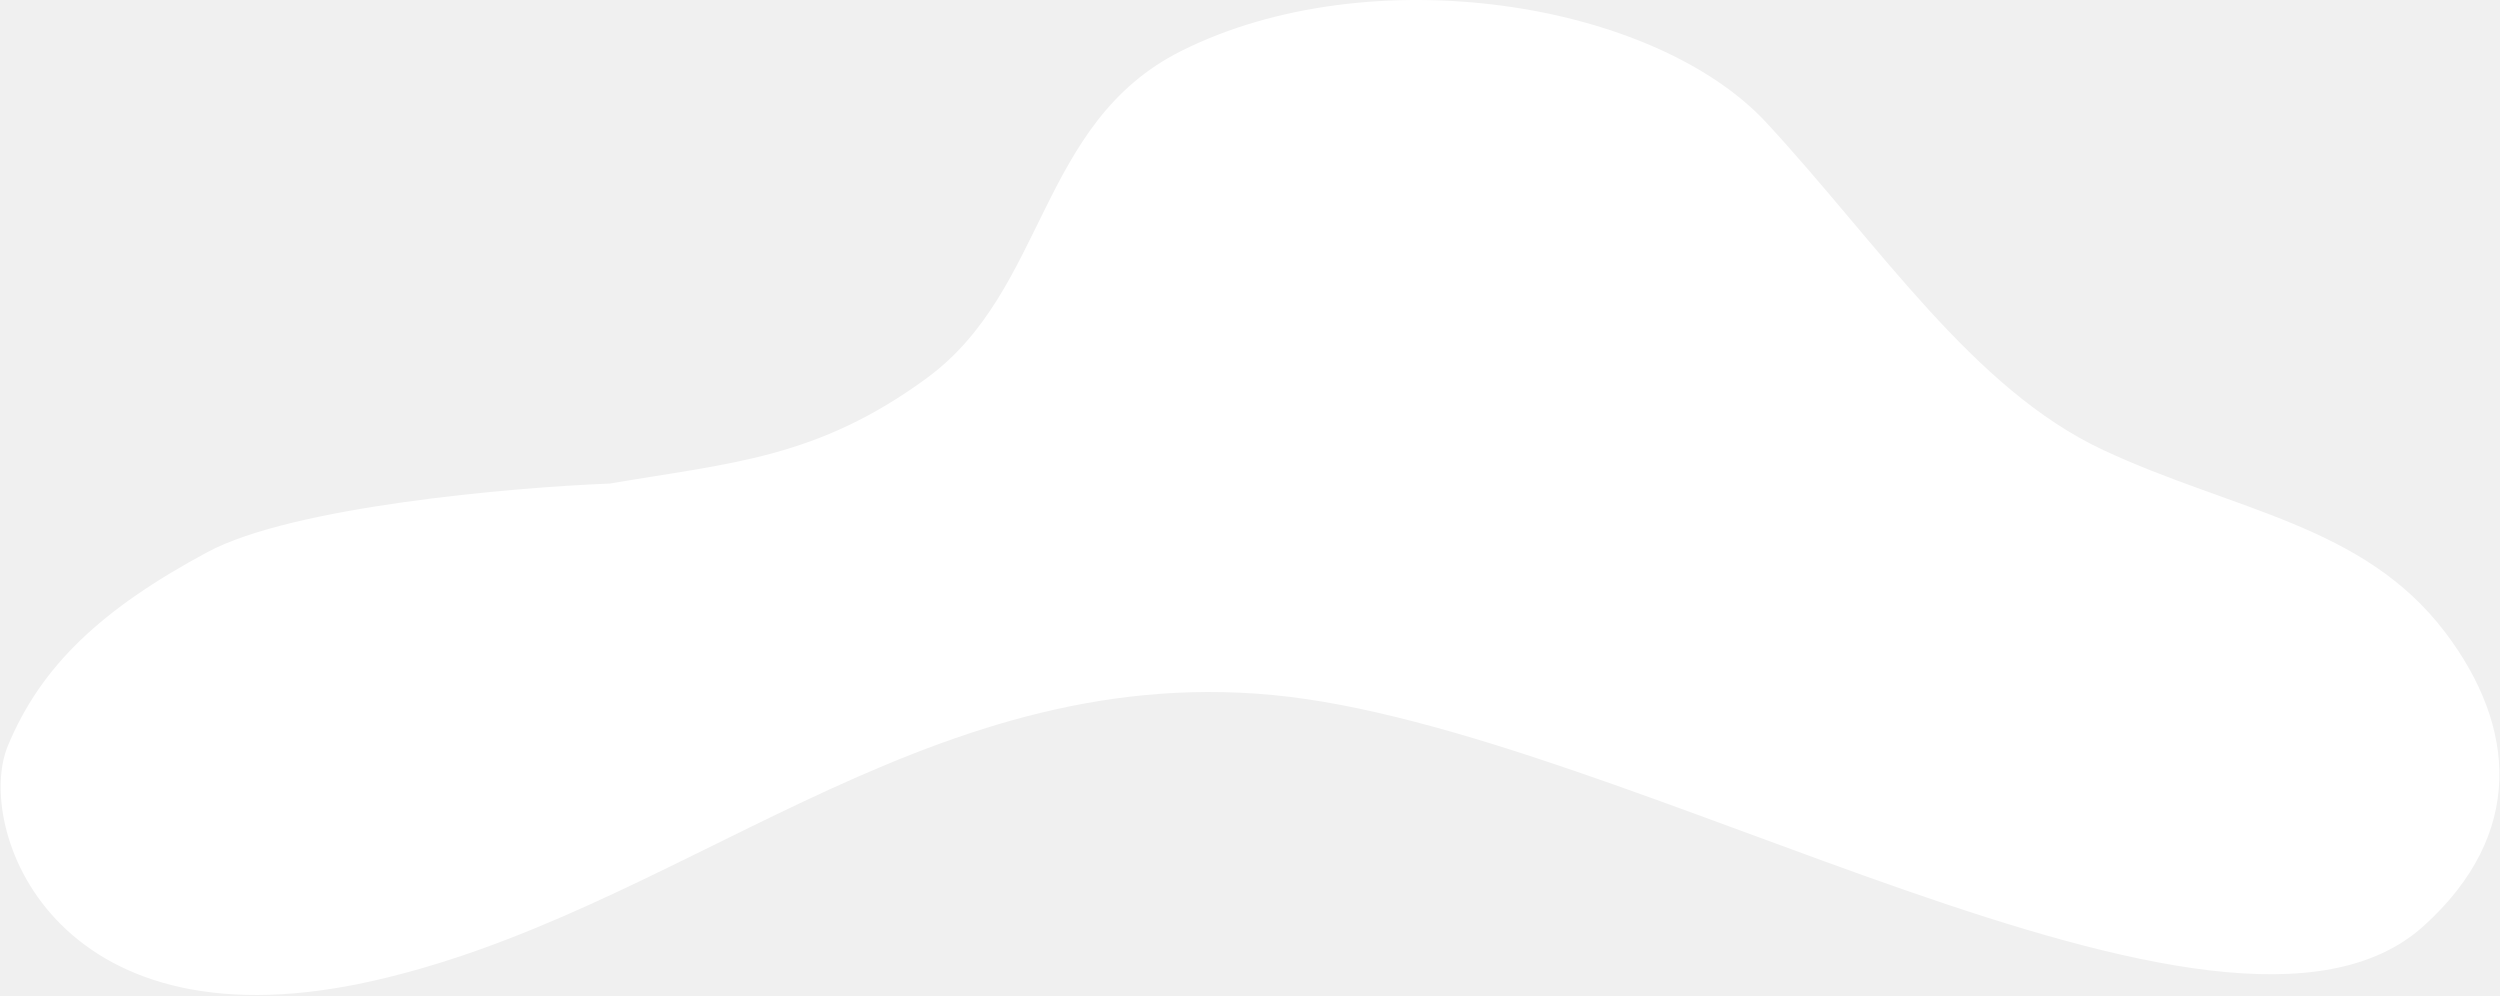
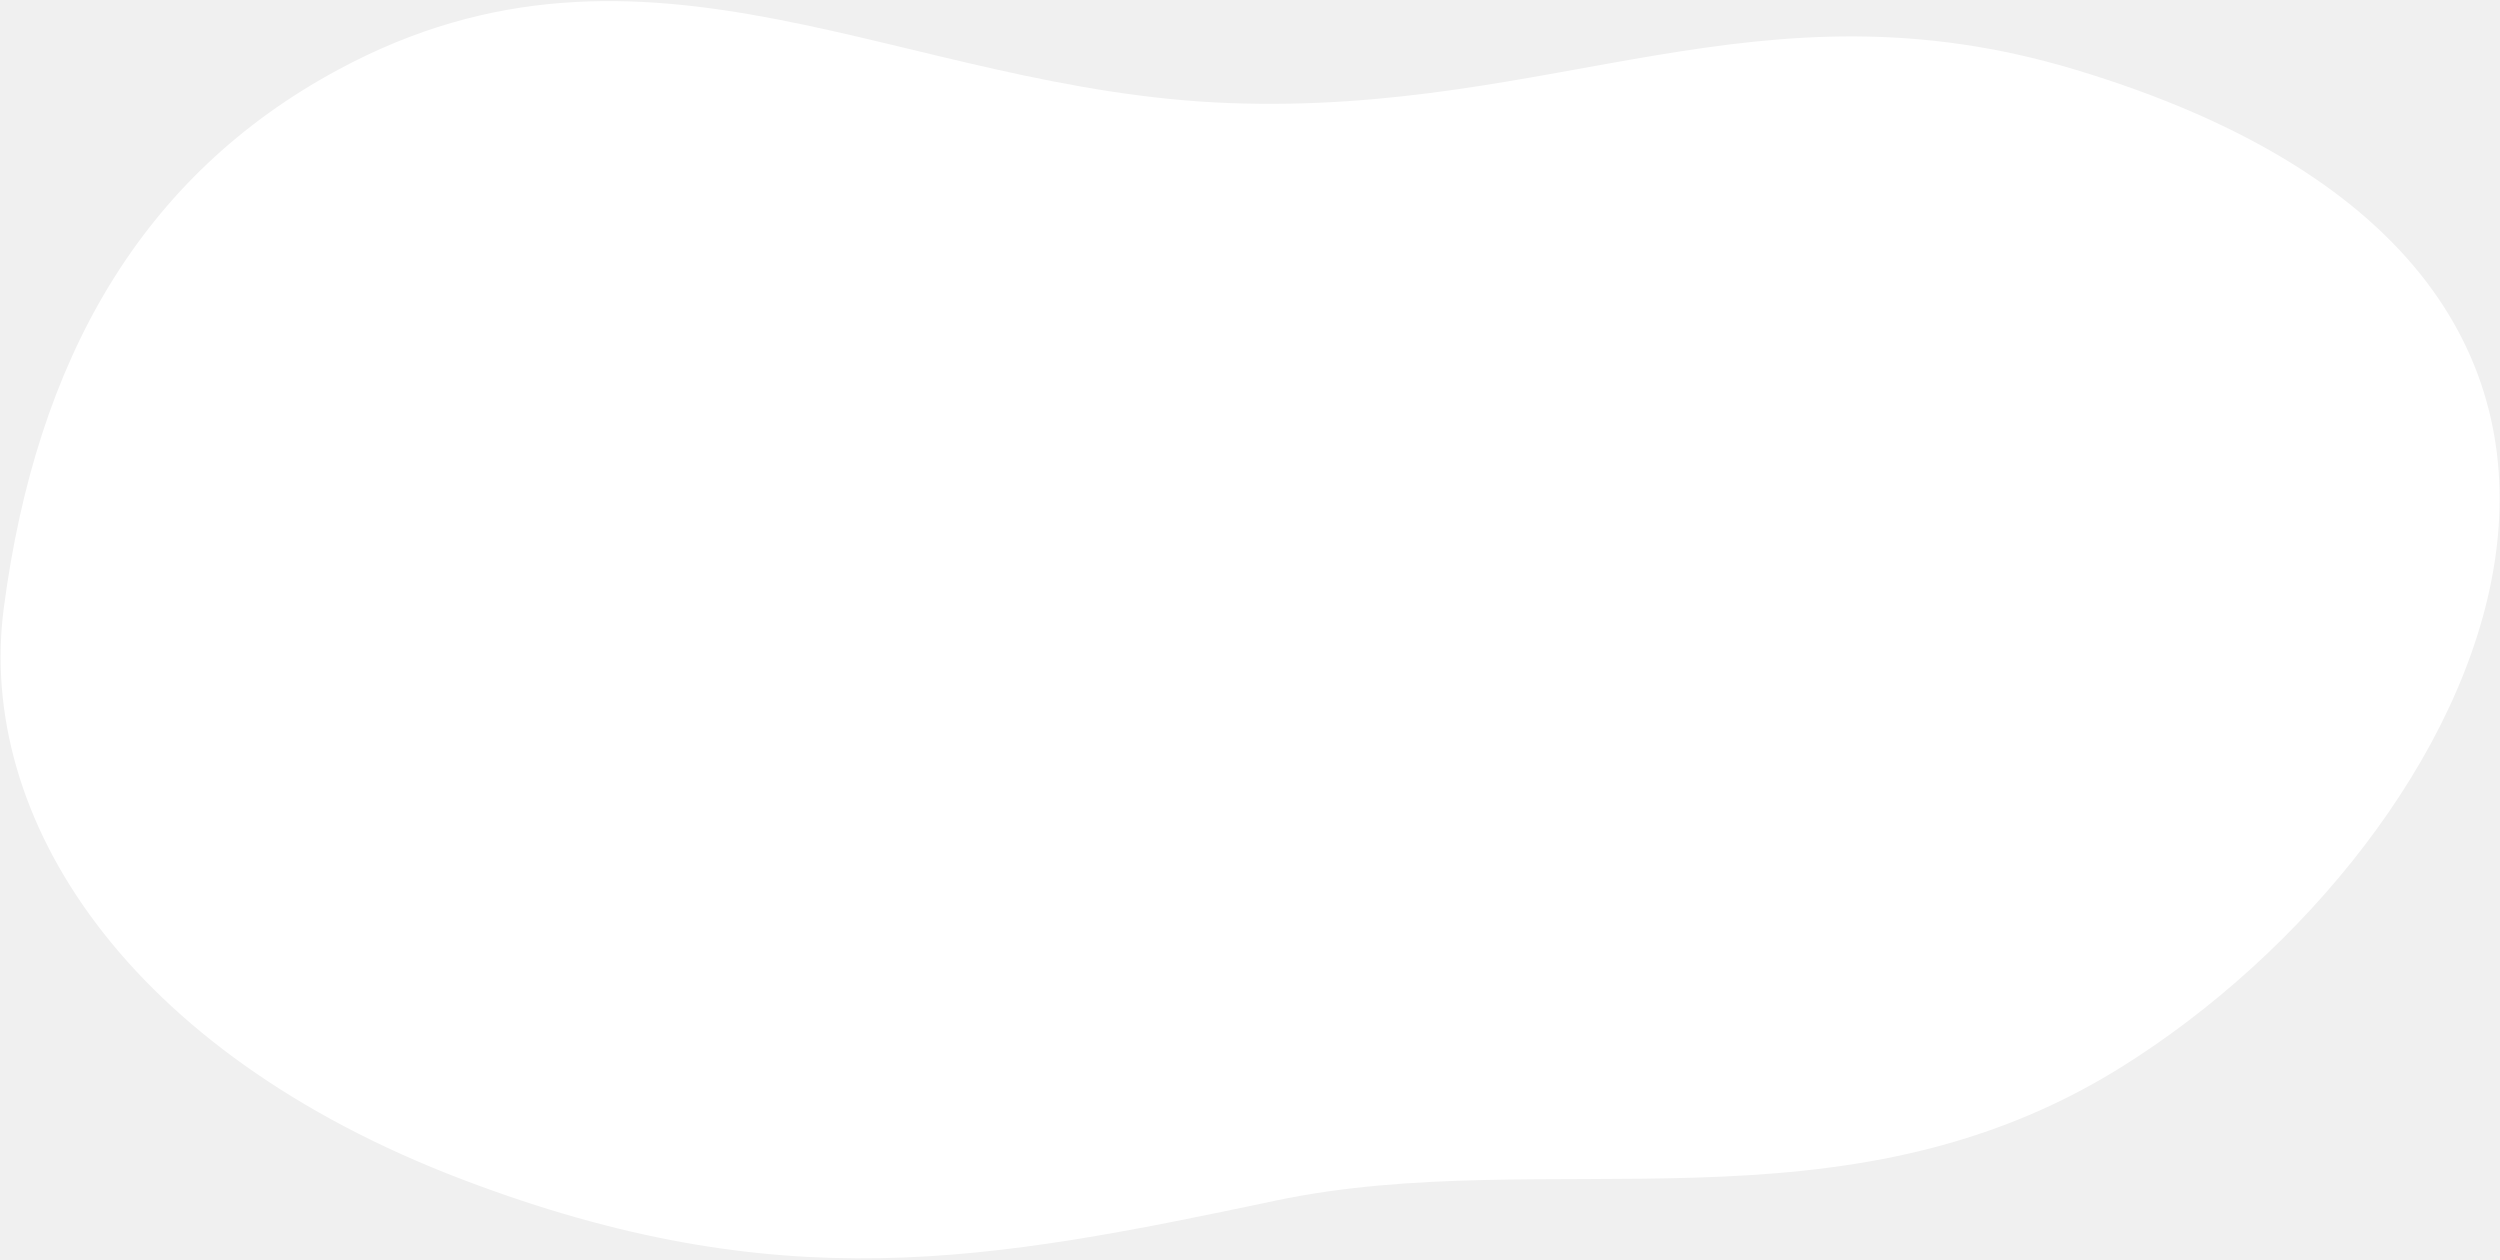
- <svg xmlns="http://www.w3.org/2000/svg" xmlns:xlink="http://www.w3.org/1999/xlink" width="2554" height="1017" viewBox="0 0 2554 1017">
-   <use xlink:href="#a" transform="translate(.66)" fill="#FFF" />
+ <svg xmlns="http://www.w3.org/2000/svg" xmlns:xlink="http://www.w3.org/1999/xlink" width="1649" height="831" viewBox="0 0 1649 831" version="1.1">
+   <g id="Canvas" transform="translate(-10749 -3280)">
+     <g id="slide-1">
+       <use xlink:href="#path0_fill" transform="translate(10749.4 3280.72)" fill="#FFFFFF" />
+     </g>
+   </g>
  <defs>
-     <path id="a" d="M946.371 386.094C834.136 468.501 745.779 472.888 622.338 494c-101 4-324.6 23.6-411 70-108 58-170 116-204 198s44 310 364 242 568-328 928.002-294c360 34 972.95 419.53 1176 236 104-94 94.81-204 22-300-83.77-110.448-216-124-349.32-186.226-133.31-62.225-228.93-209.895-343.98-334.303-115.05-124.407-405.13-170.136-598.16-73.293-146.1 73.293-137.16 244.08-259.509 333.916z" />
+     <path id="path0_fill" d="M 2.108 400.277C -16.022 538.278 82.629 692.775 304.61 777.278C 514.195 857.061 651.372 831.228 840.609 791.278C 1020.61 753.278 1214.48 817.994 1398.61 703.278C 1637.65 554.348 1826.76 183.276 1368.61 45.277C 1159.79 -17.619 1026.61 75.276 810.609 67.276C 594.609 59.276 426.607 -64.723 222.609 45.277C 92.837 115.253 23.679 236.077 2.108 400.277Z" />
  </defs>
</svg>
